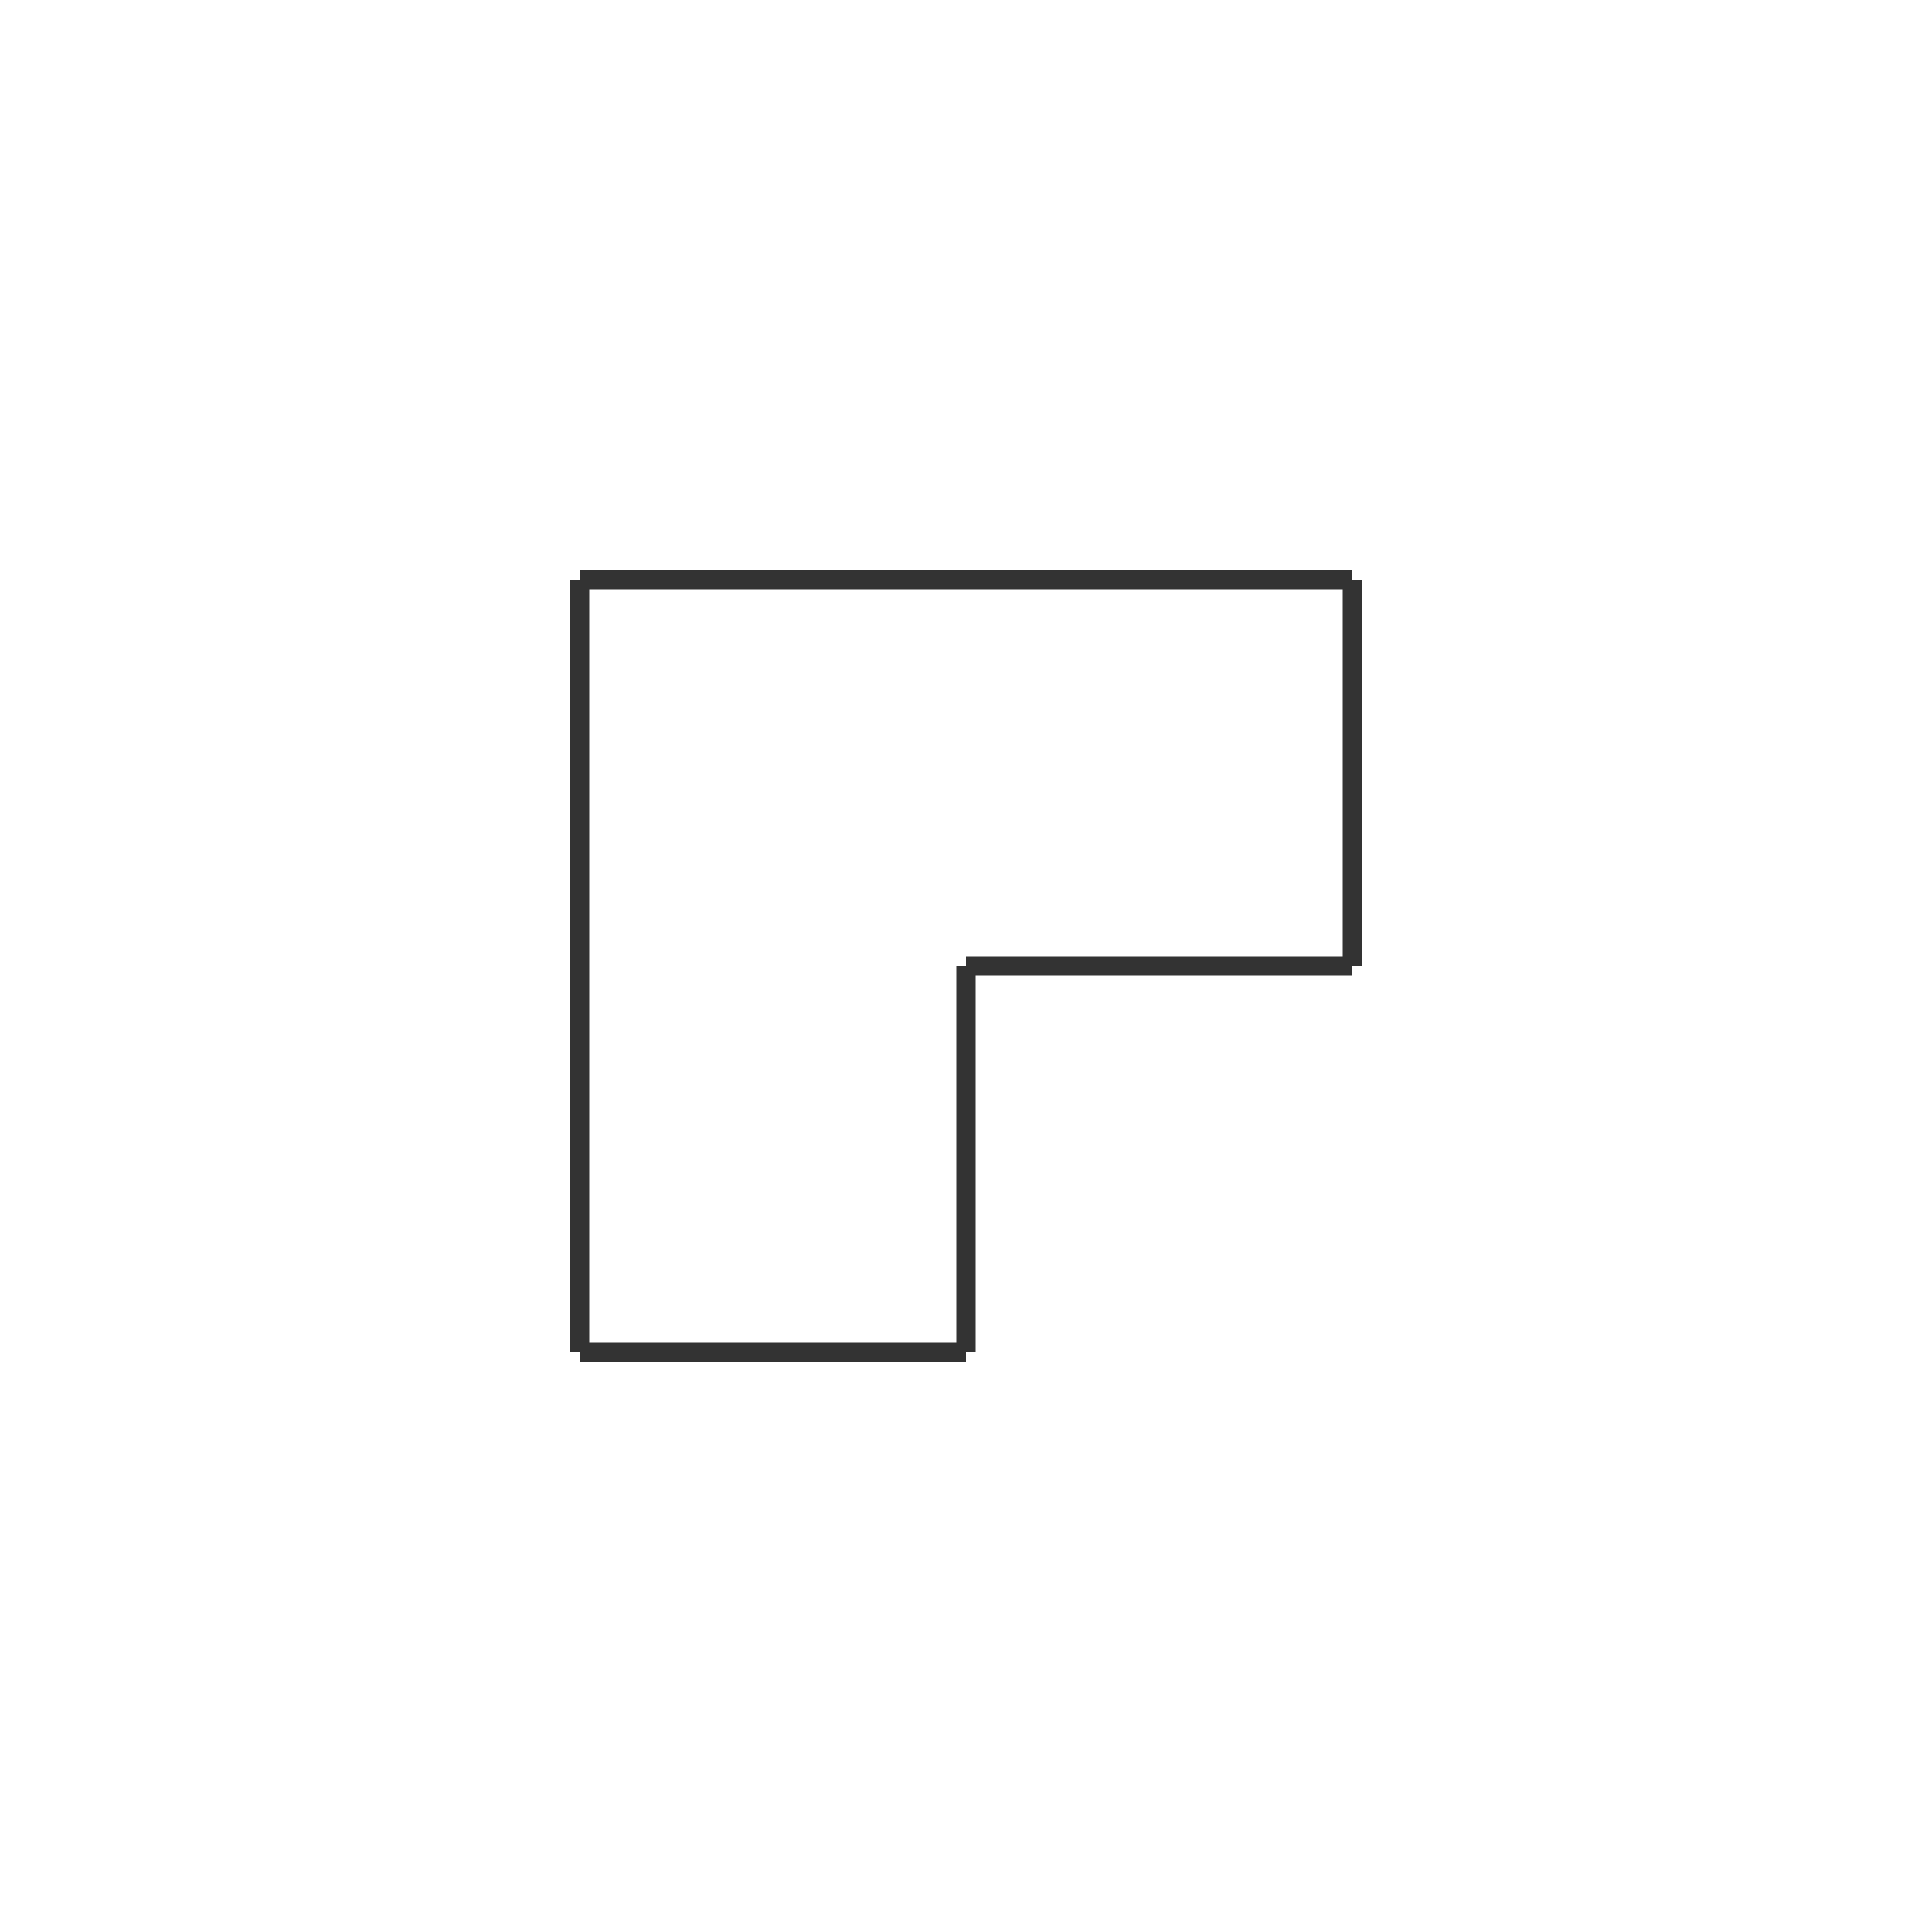
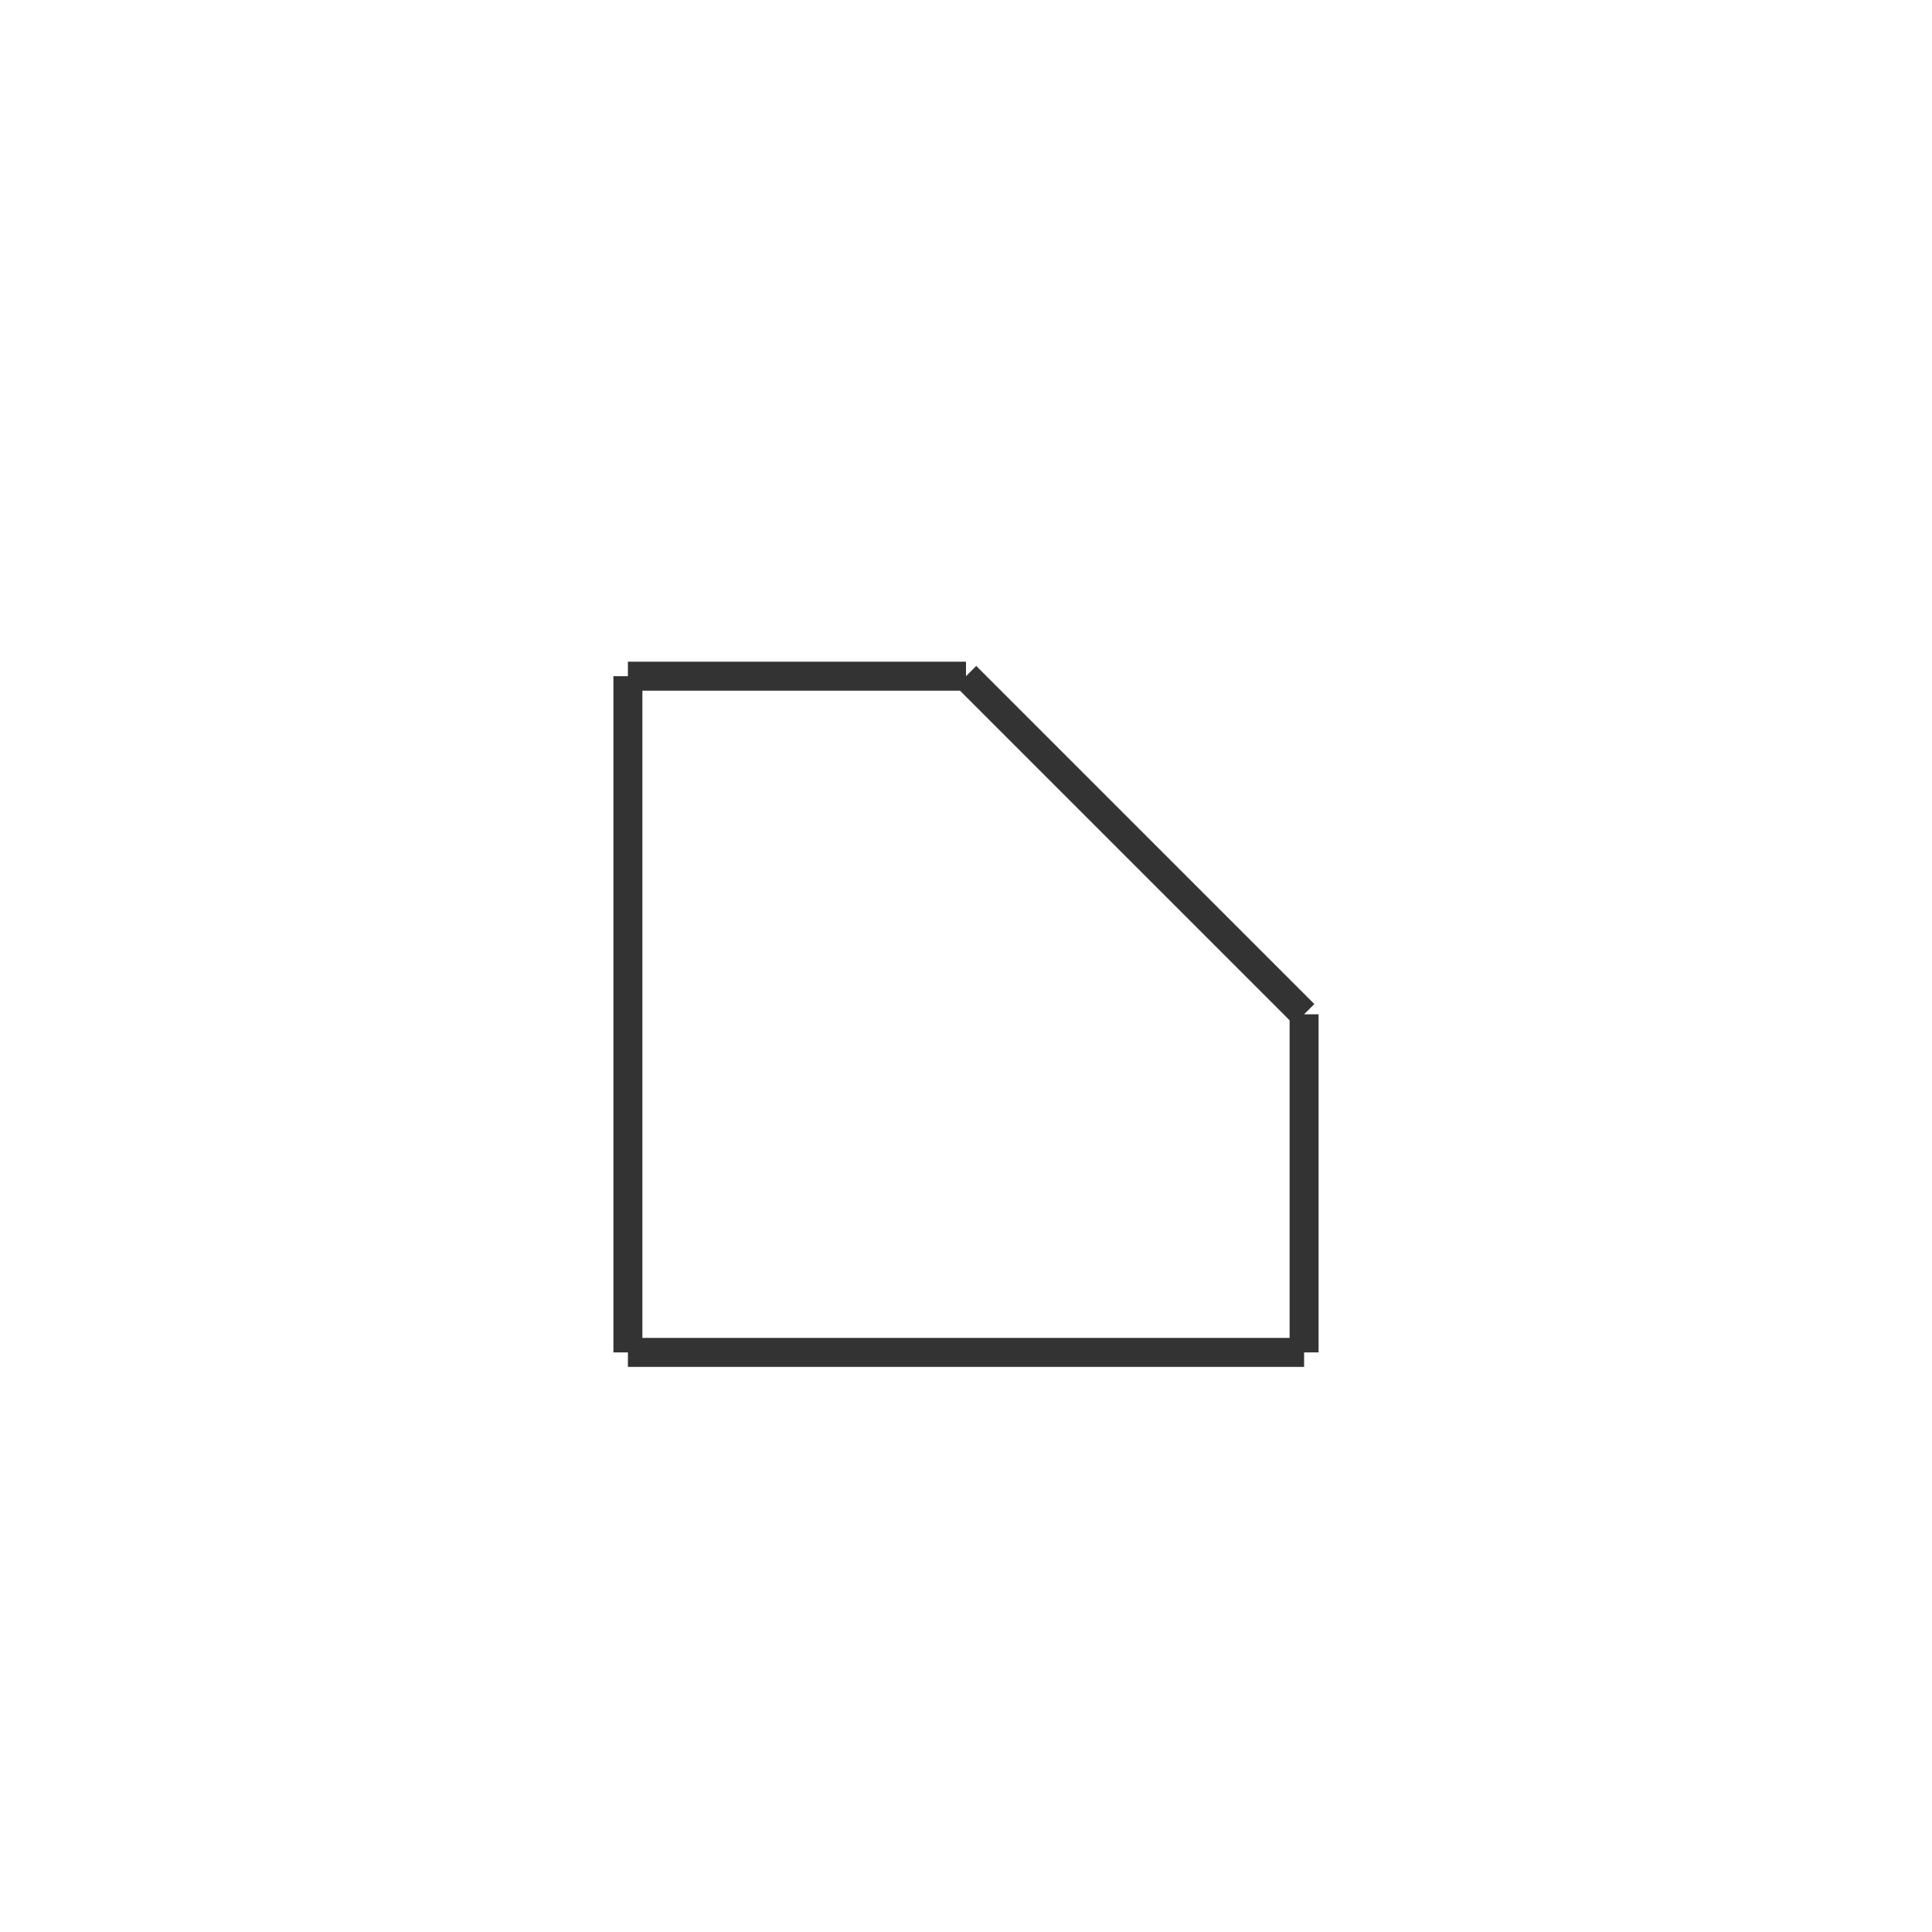
<svg xmlns="http://www.w3.org/2000/svg" viewBox="0 0 200 200">
-   <line id="shape-C-line-1" x1="60" y1="60" x2="140" y2="60" stroke="#333" stroke-width="2" fill="none" pointer-events="all" style="cursor: pointer;" />
-   <line id="shape-C-line-2" x1="140" y1="60" x2="140" y2="100" stroke="#333" stroke-width="2" fill="none" pointer-events="all" style="cursor: pointer;" />
-   <line id="shape-C-line-3" x1="140" y1="100" x2="100" y2="100" stroke="#333" stroke-width="2" fill="none" pointer-events="all" style="cursor: pointer;" />
-   <line id="shape-C-line-4" x1="100" y1="100" x2="100" y2="140" stroke="#333" stroke-width="2" fill="none" pointer-events="all" style="cursor: pointer;" />
-   <line id="shape-C-line-5" x1="100" y1="140" x2="60" y2="140" stroke="#333" stroke-width="2" fill="none" pointer-events="all" style="cursor: pointer;" />
-   <line id="shape-C-line-6" x1="60" y1="140" x2="60" y2="60" stroke="#333" stroke-width="2" fill="none" pointer-events="all" style="cursor: pointer;" />
+   <line id="shape-C-line-1" x1="65" y1="70" x2="65" y2="140" stroke="#333" stroke-width="3" fill="none" pointer-events="all" style="cursor: pointer;" />
+   <line id="shape-C-line-2" x1="65" y1="140" x2="135" y2="140" stroke="#333" stroke-width="3" fill="none" pointer-events="all" style="cursor: pointer;" />
+   <line id="shape-C-line-3" x1="135" y1="140" x2="135" y2="105" stroke="#333" stroke-width="3" fill="none" pointer-events="all" style="cursor: pointer;" />
+   <line id="shape-C-line-4" x1="135" y1="105" x2="100" y2="70" stroke="#333" stroke-width="3" fill="none" pointer-events="all" style="cursor: pointer;" />
+   <line id="shape-C-line-5" x1="100" y1="70" x2="65" y2="70" stroke="#333" stroke-width="3" fill="none" pointer-events="all" style="cursor: pointer;" />
</svg>
